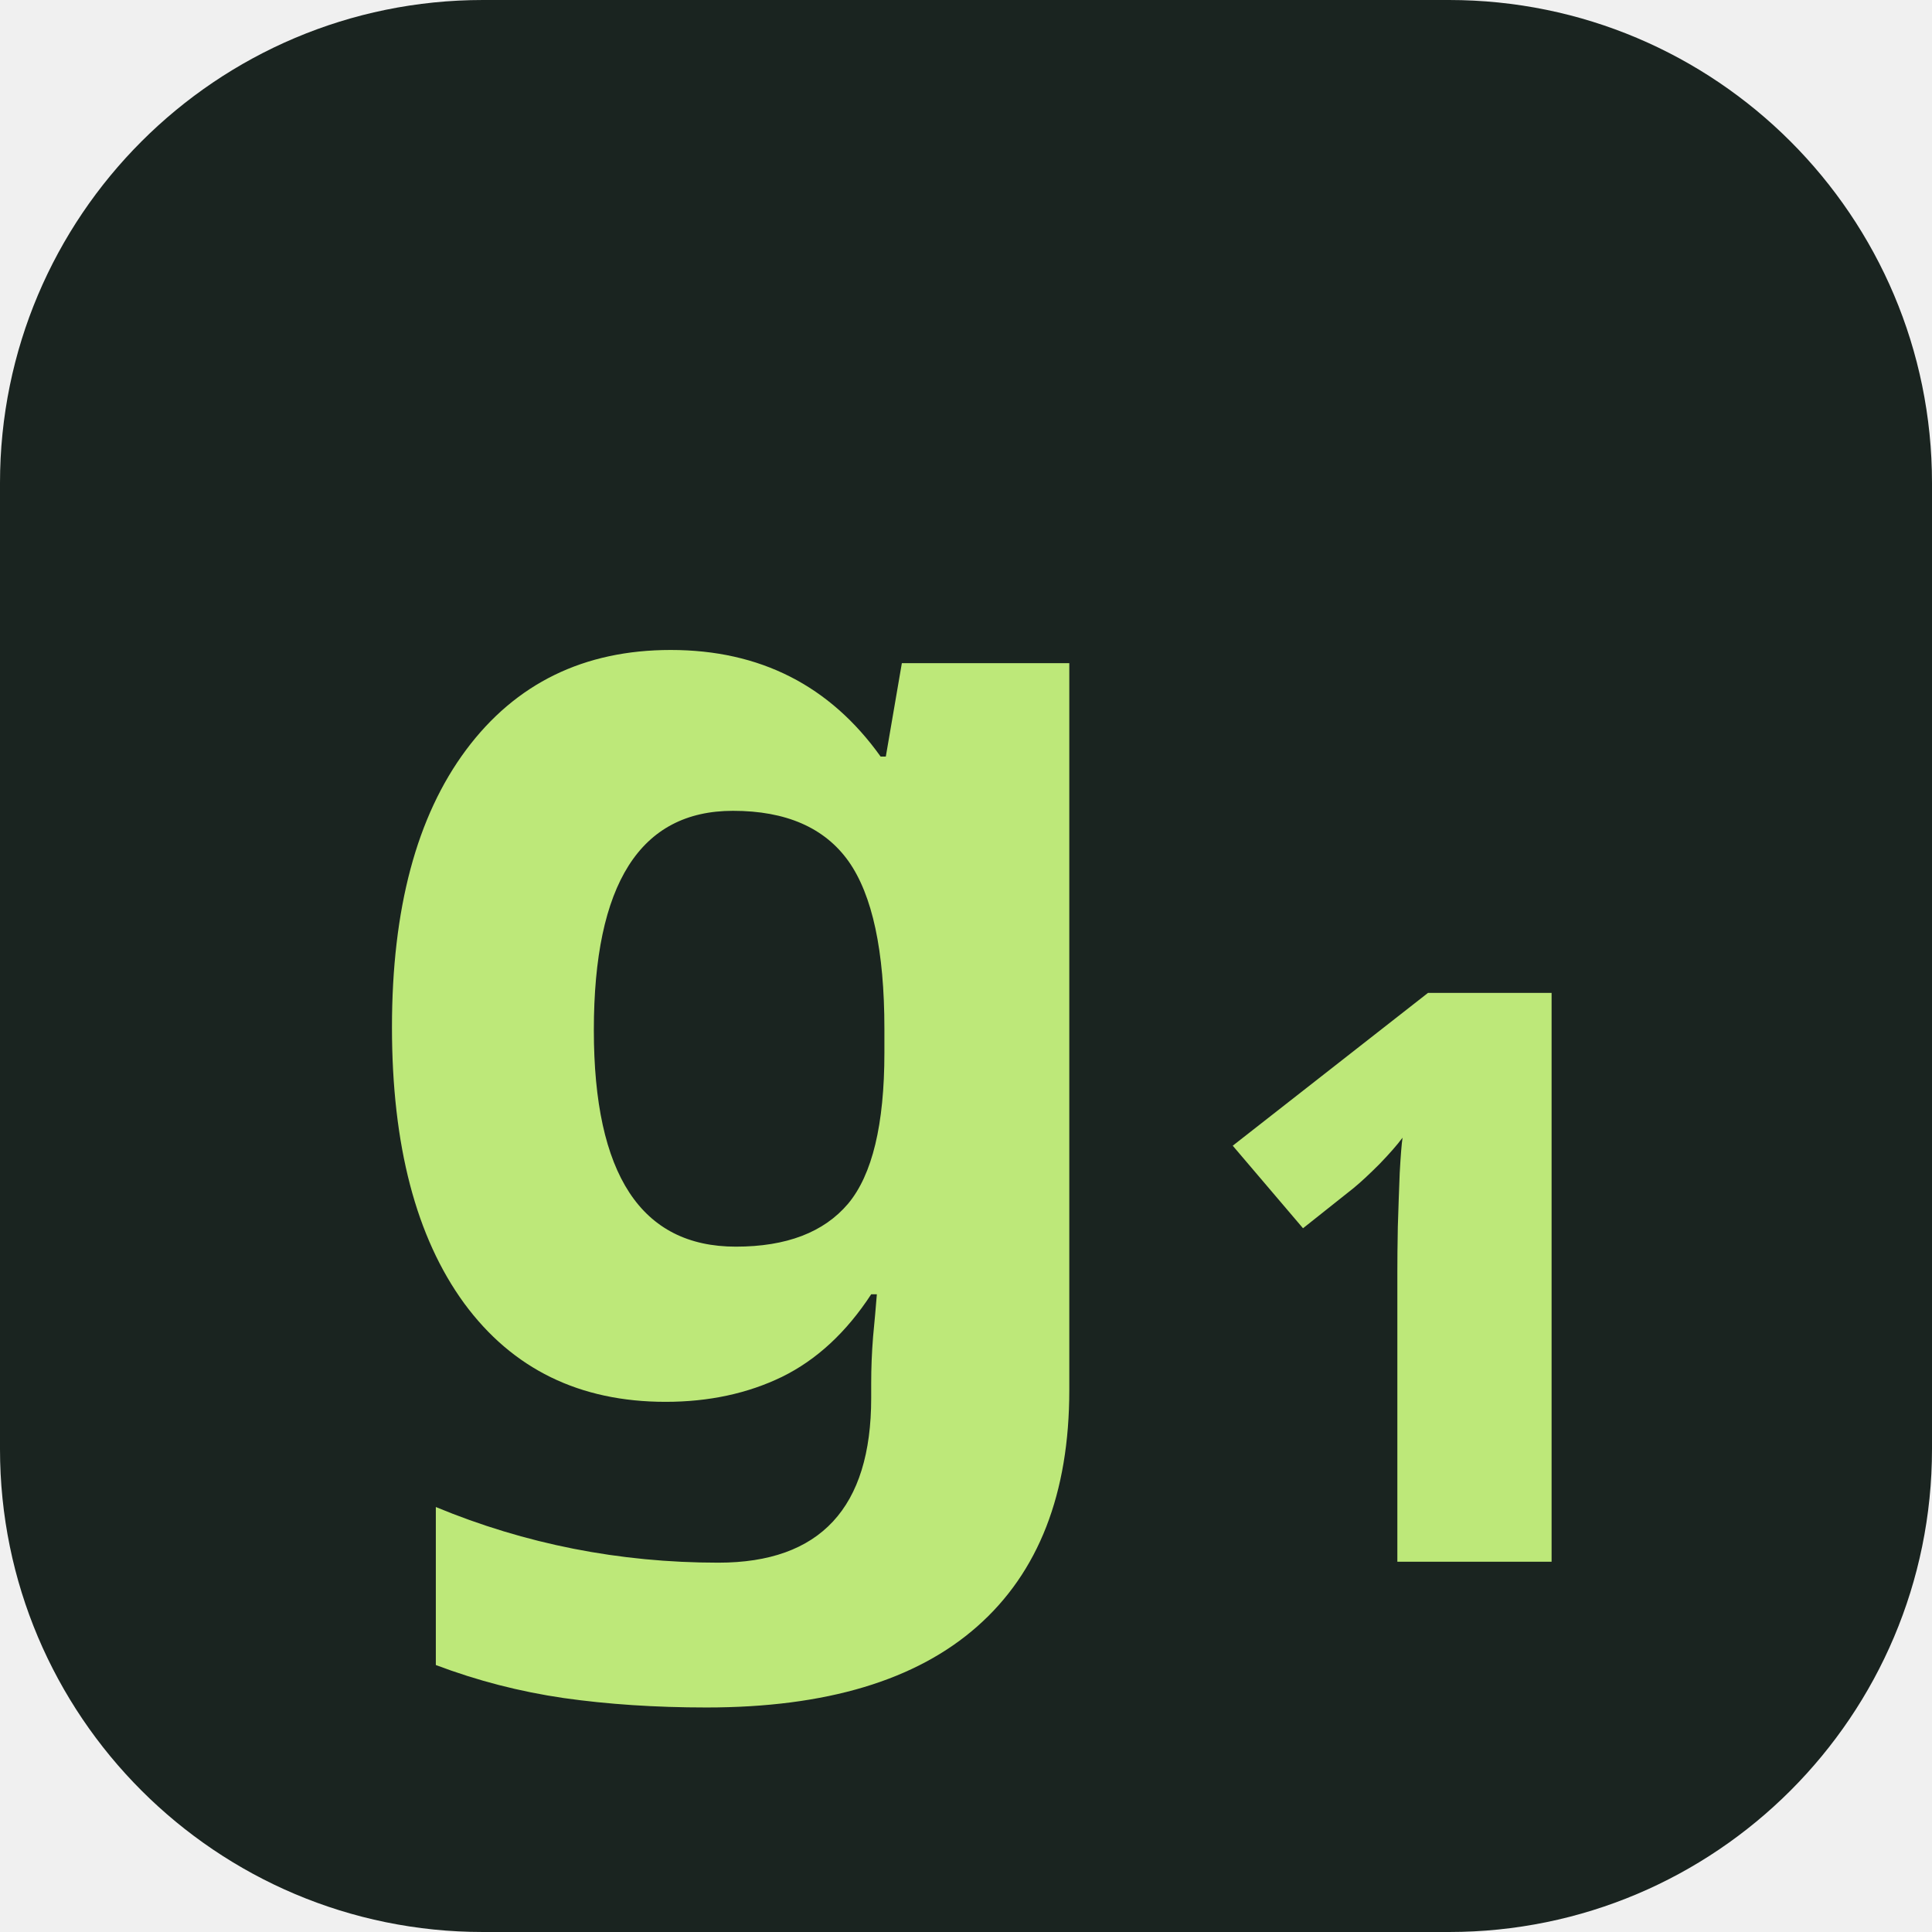
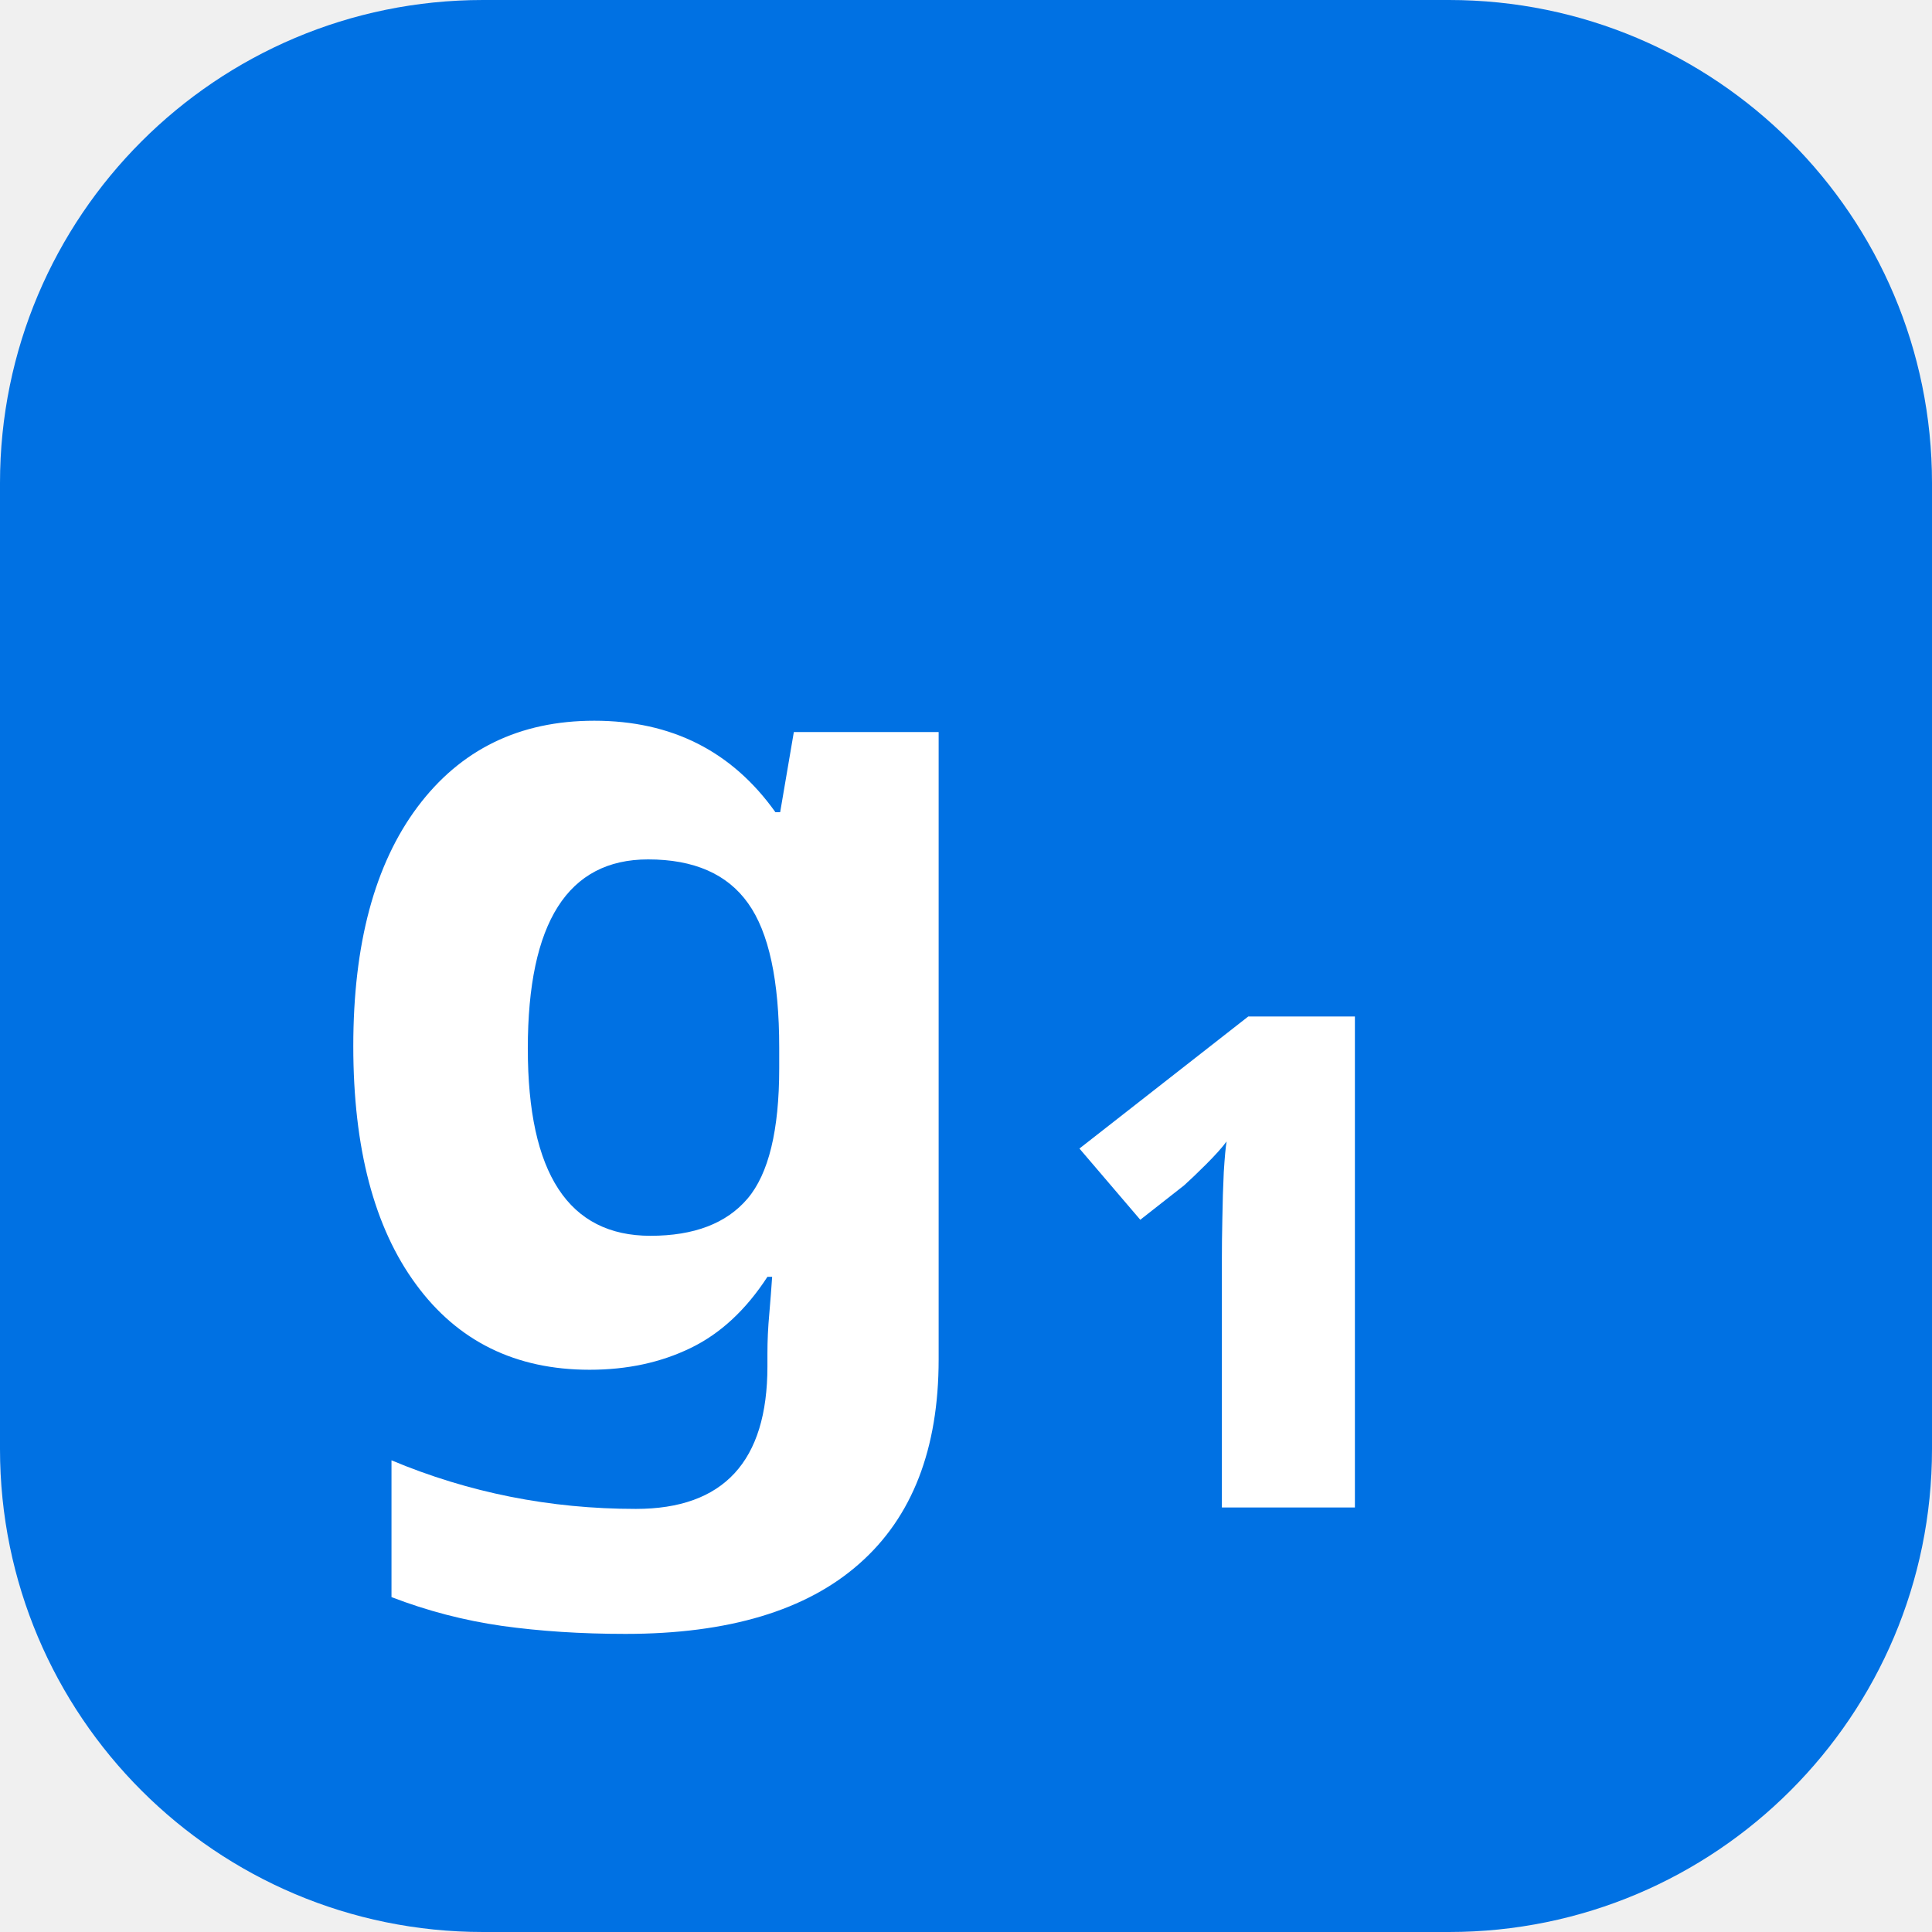
- <svg xmlns="http://www.w3.org/2000/svg" width="64" height="64" viewBox="0 0 64 64">
-   <rect width="64" height="64" rx="16" fill="#1a2420" />
-   <text x="11" y="46" fill="#bde879" font-family="sans-serif" font-weight="600" font-size="44">g₁</text>
+ <svg xmlns="http://www.w3.org/2000/svg" viewBox="0 0 64 64">
+   <rect width="64" height="64" rx="16" fill="#0071e3" />
+   <text x="10" y="45" font-family="sans-serif" font-size="38" font-weight="600" fill="white">g₁</text>
</svg>
